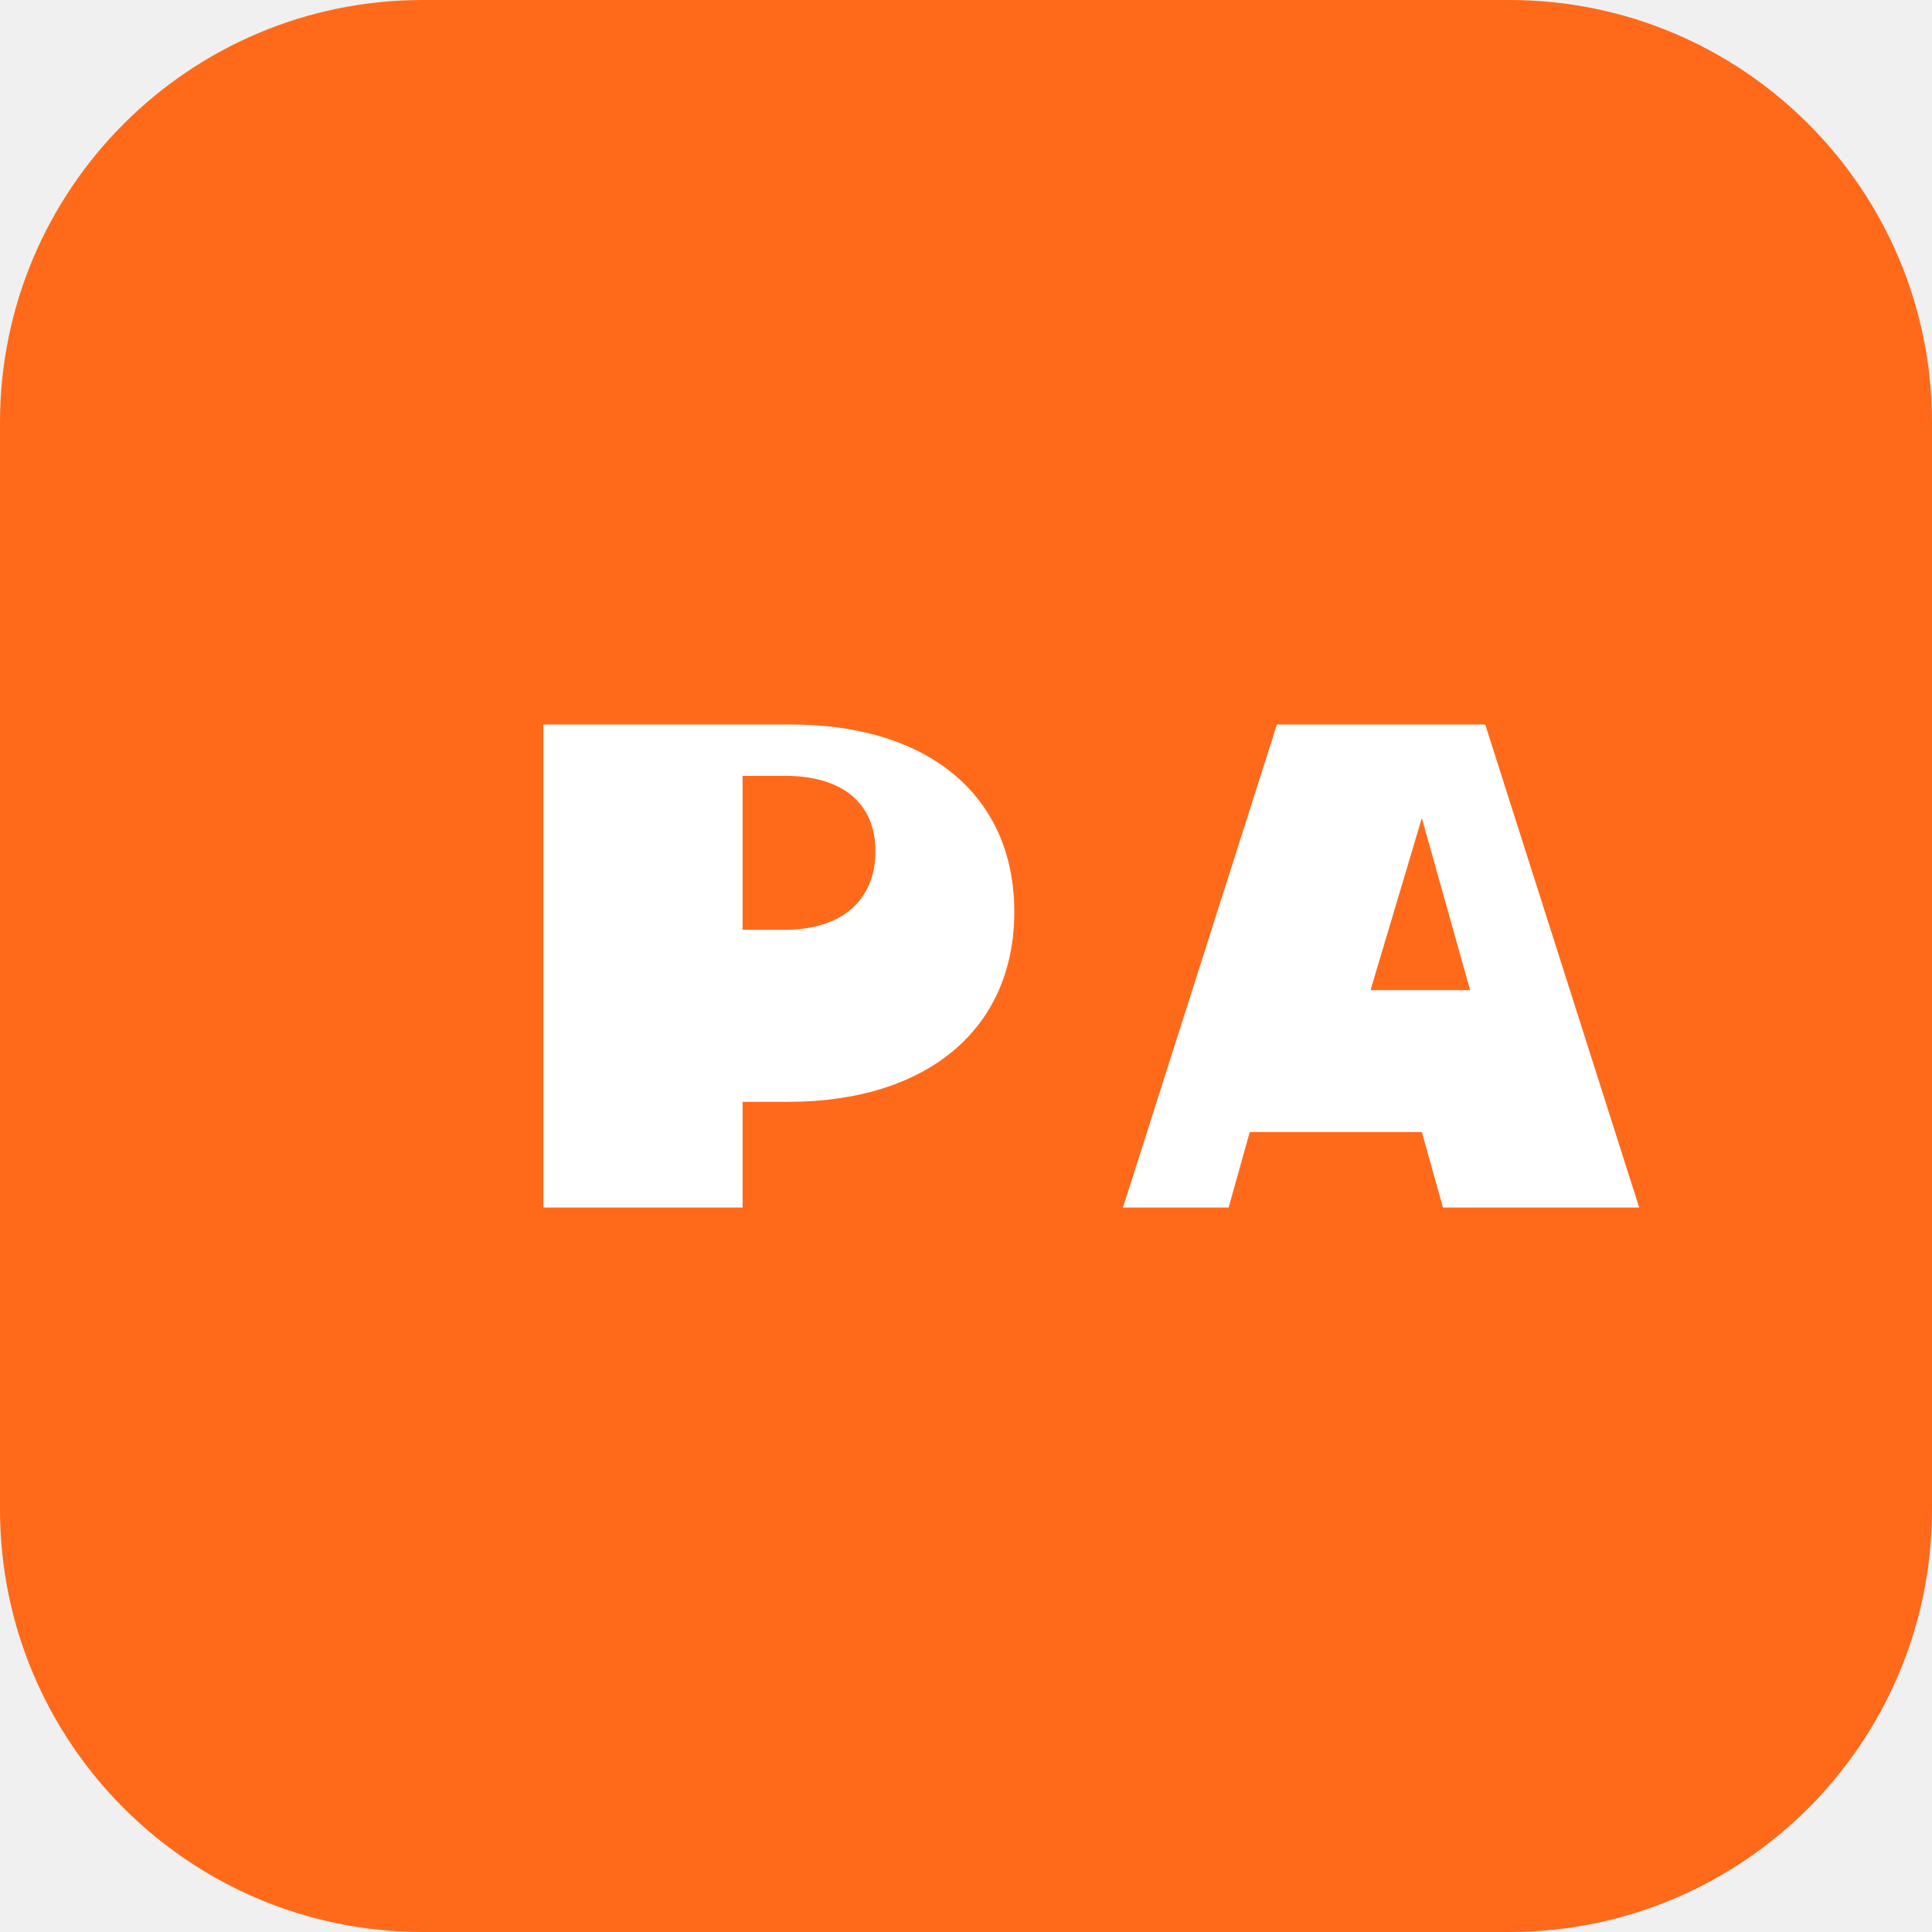
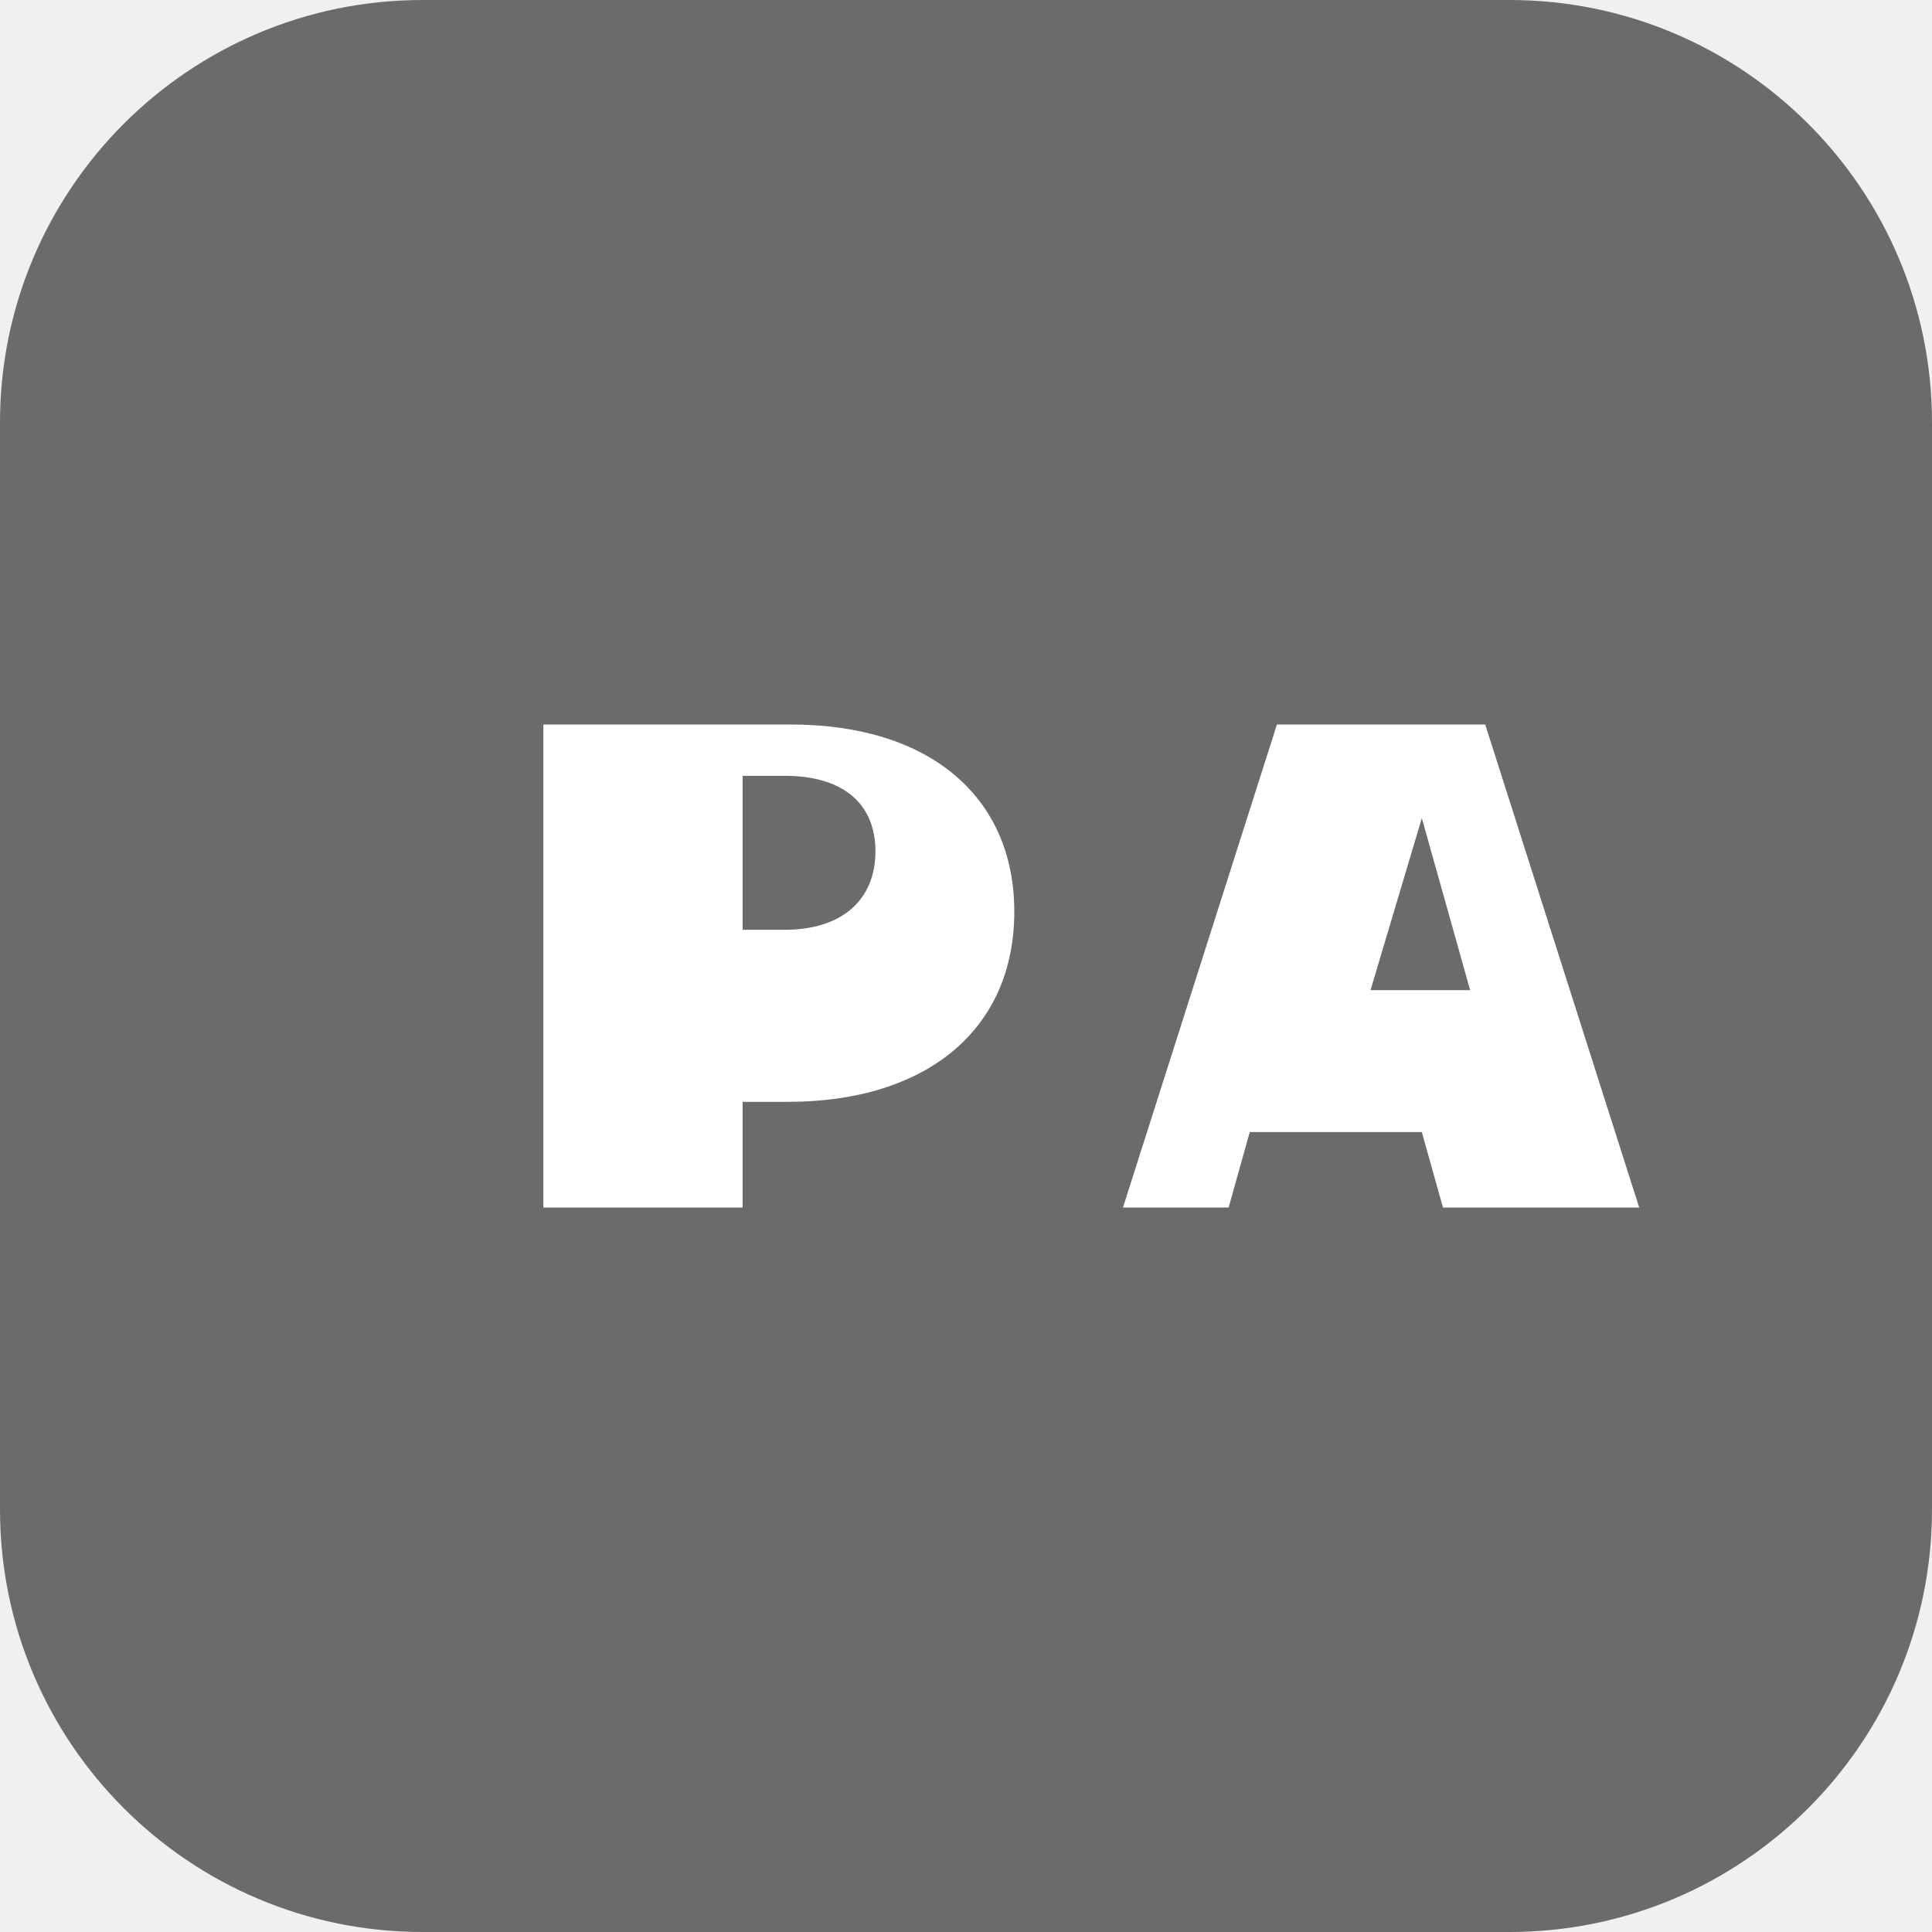
<svg xmlns="http://www.w3.org/2000/svg" viewBox="0 0 64 64" role="img" aria-label="SmartHub">
-   <rect width="64" height="64" rx="14" fill="#ff6a1a" />
+   <rect width="64" height="64" rx="14" fill="#6b6b6b" />
  <path d="M18 40V24h8.2c4.6 0 7.4 2.4 7.4 6.2 0 3.9-2.9 6.3-7.5 6.3H24.6V40H18zm6.6-9.2h1.4c1.9 0 3-1 3-2.6s-1.1-2.5-3-2.5h-1.4v5.1zM37.2 40l5.1-16h6.9l5.1 16h-6.5l-.7-2.5h-5.7L40.7 40h-3.5zm8.2-7.2h3.3l-1.6-5.7-1.7 5.7z" fill="#fff" />
</svg>
